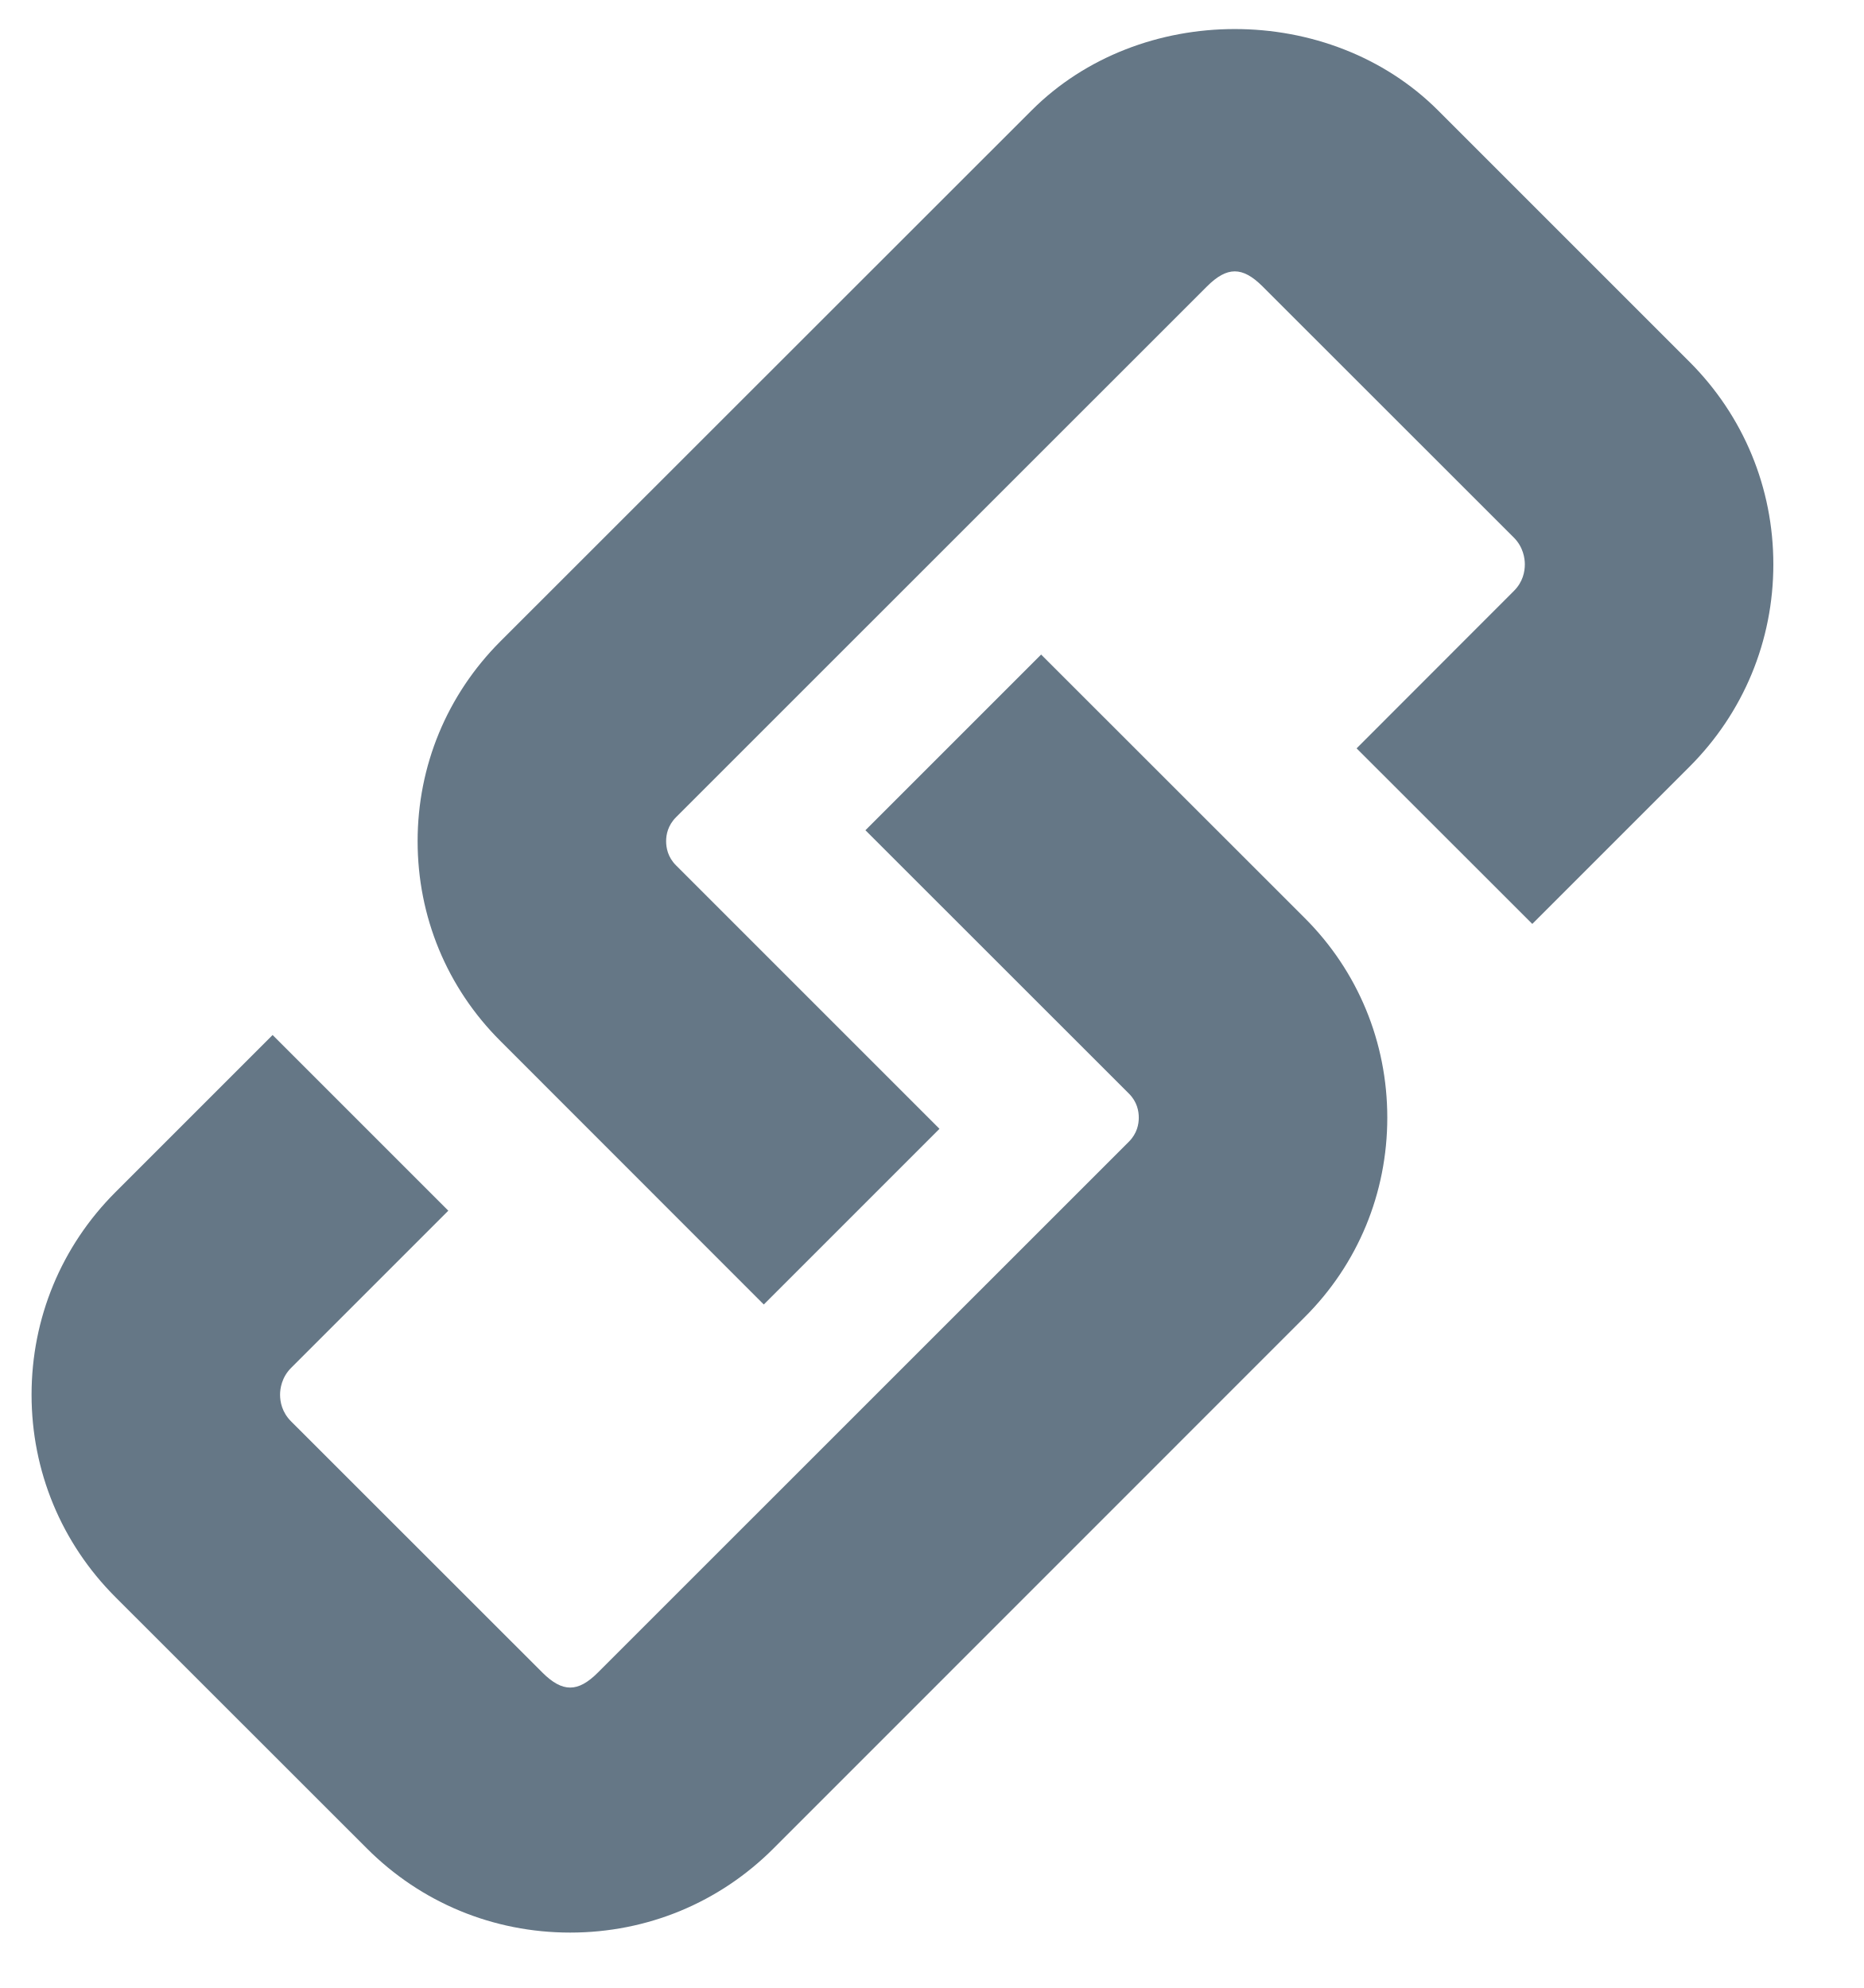
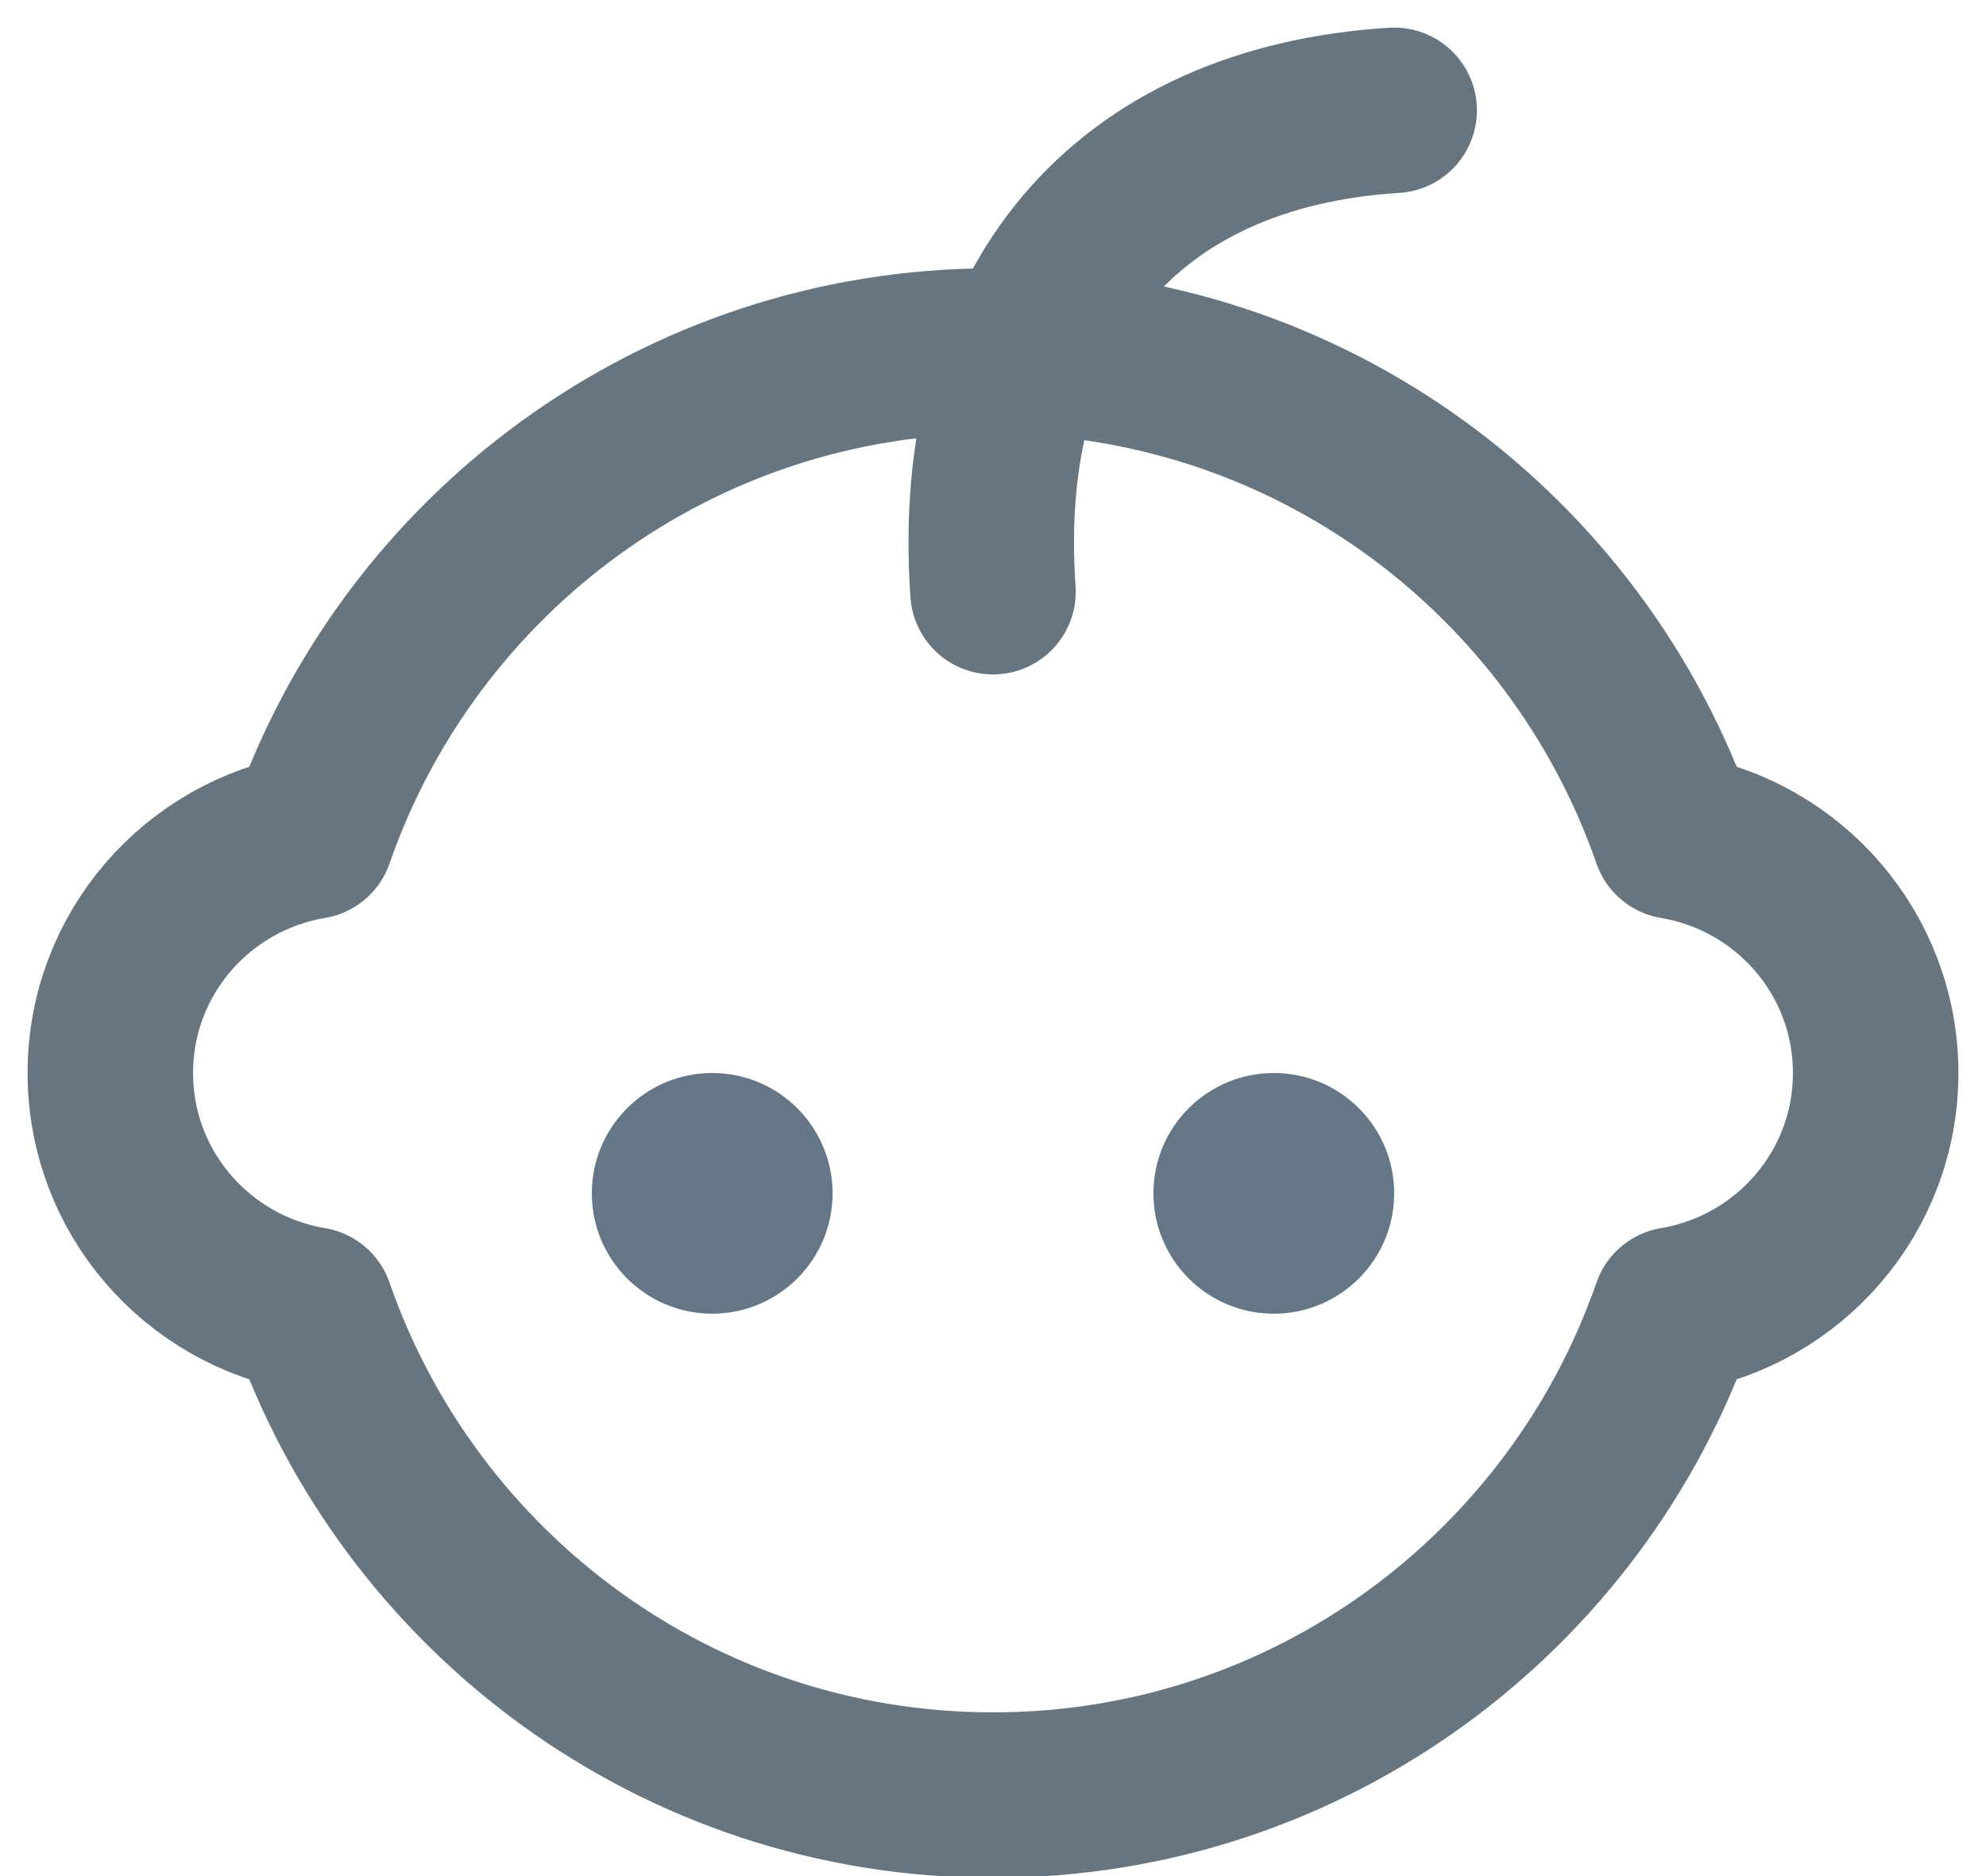
- <svg xmlns="http://www.w3.org/2000/svg" width="15px" height="16px" viewBox="0 0 15 16" version="1.1">
+ <svg xmlns="http://www.w3.org/2000/svg" width="18px" height="17px" viewBox="0 0 18 17" version="1.1">
  <defs />
  <g id="Page-1" stroke="none" stroke-width="1" fill="none" fill-rule="evenodd">
-     <g id="TWITTER-PROFILE-2018" transform="translate(-130, -716)" fill="#657786">
+     <g id="TWITTER-PROFILE-2018" transform="translate(-128, -764)">
      <g id="Profile" transform="translate(0, 341)">
        <g id="Quick-informations" transform="translate(129, 350)">
-           <g id="Website" transform="translate(1, 23)">
-             <path d="M6.147,12.499 L4.027,10.378 C3.597,9.949 3.361,9.378 3.361,8.77 C3.361,8.164 3.597,7.593 4.026,7.163 L8.301,2.89 C9.174,2.015 10.701,2.015 11.575,2.89 L13.597,4.912 C14.033,5.348 14.272,5.927 14.272,6.542 C14.272,7.157 14.032,7.736 13.597,8.171 L12.332,9.436 L10.918,8.023 L12.183,6.757 C12.257,6.684 12.272,6.6 12.272,6.542 C12.272,6.495 12.26,6.403 12.183,6.326 L10.16,4.304 C9.999,4.144 9.876,4.144 9.715,4.304 L5.441,8.577 C5.374,8.644 5.361,8.719 5.361,8.77 C5.361,8.822 5.374,8.898 5.44,8.964 L7.561,11.085 L6.147,12.499 Z M2.952,16.876 L0.929,14.854 C0.494,14.419 0.254,13.84 0.254,13.225 C0.254,12.609 0.494,12.03 0.929,11.595 L2.194,10.33 L3.608,11.744 L2.343,13.009 C2.266,13.086 2.254,13.178 2.254,13.225 C2.254,13.282 2.269,13.366 2.343,13.44 L4.366,15.462 C4.527,15.622 4.651,15.622 4.811,15.462 L9.085,11.189 C9.152,11.122 9.165,11.047 9.165,10.995 C9.165,10.943 9.152,10.868 9.086,10.802 L6.965,8.682 L8.379,7.268 L10.5,9.388 C10.929,9.816 11.165,10.388 11.165,10.995 C11.165,11.602 10.929,12.174 10.499,12.602 L6.226,16.876 C5.789,17.314 5.208,17.554 4.589,17.554 C3.97,17.554 3.389,17.314 2.952,16.876 Z" id="icon" />
+           <g id="Sign-up" transform="translate(0, 74)">
+             <g id="child">
+               <circle id="Oval" fill="#657786" fill-rule="nonzero" cx="5.455" cy="9.818" r="1.091" />
+               <circle id="Oval" fill="#657786" fill-rule="nonzero" cx="10.545" cy="9.818" r="1.091" />
+               <path d="M16,8.727 C16,7.646 15.211,6.754 14.178,6.582 C13.289,4.022 10.863,2.182 8,2.182 C5.137,2.182 2.711,4.022 1.822,6.582 C0.789,6.754 0,7.646 0,8.727 C0,9.809 0.789,10.7 1.822,10.873 C2.711,13.433 5.137,15.273 8,15.273 C10.863,15.273 13.289,13.433 14.178,10.873 C15.211,10.7 16,9.809 16,8.727 Z" id="Shape" stroke="#667580" stroke-width="1.5" stroke-linecap="round" stroke-linejoin="round" />
+               <path d="M8,4.364 C7.818,1.758 9.212,0.151 11.636,0" id="Shape" stroke="#667580" stroke-width="1.5" stroke-linecap="round" stroke-linejoin="round" />
+             </g>
          </g>
        </g>
      </g>
    </g>
  </g>
</svg>
